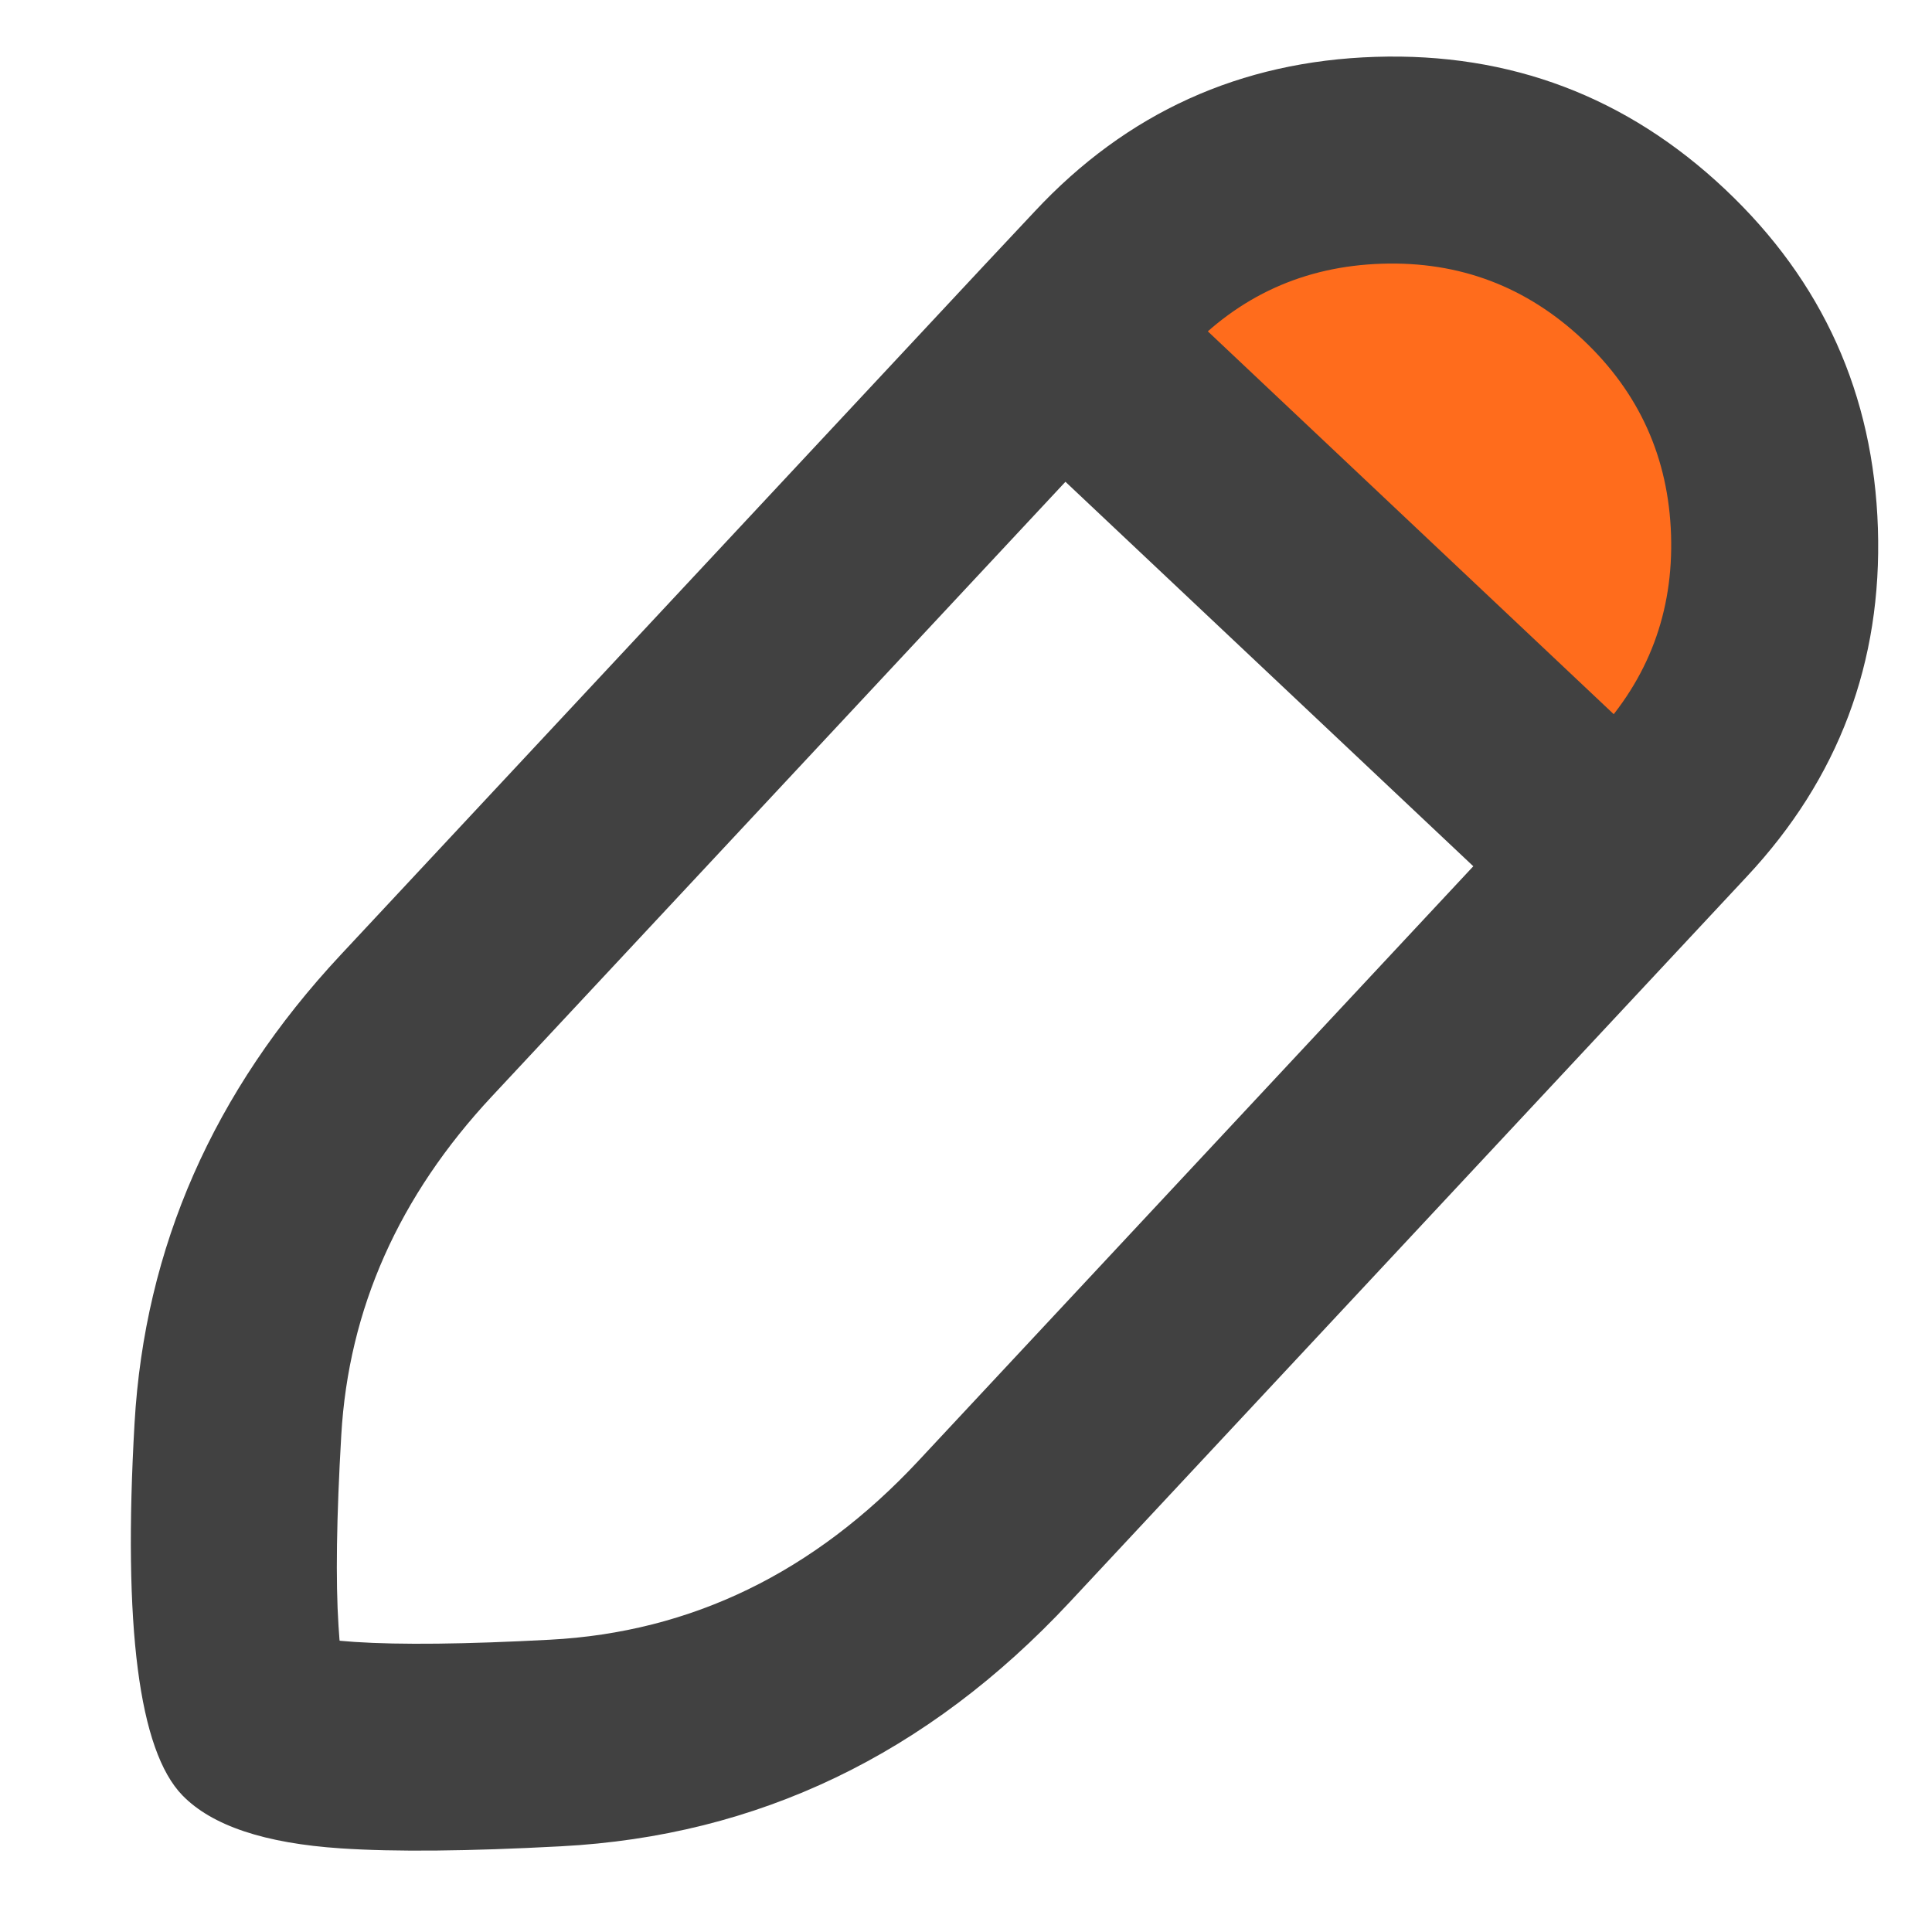
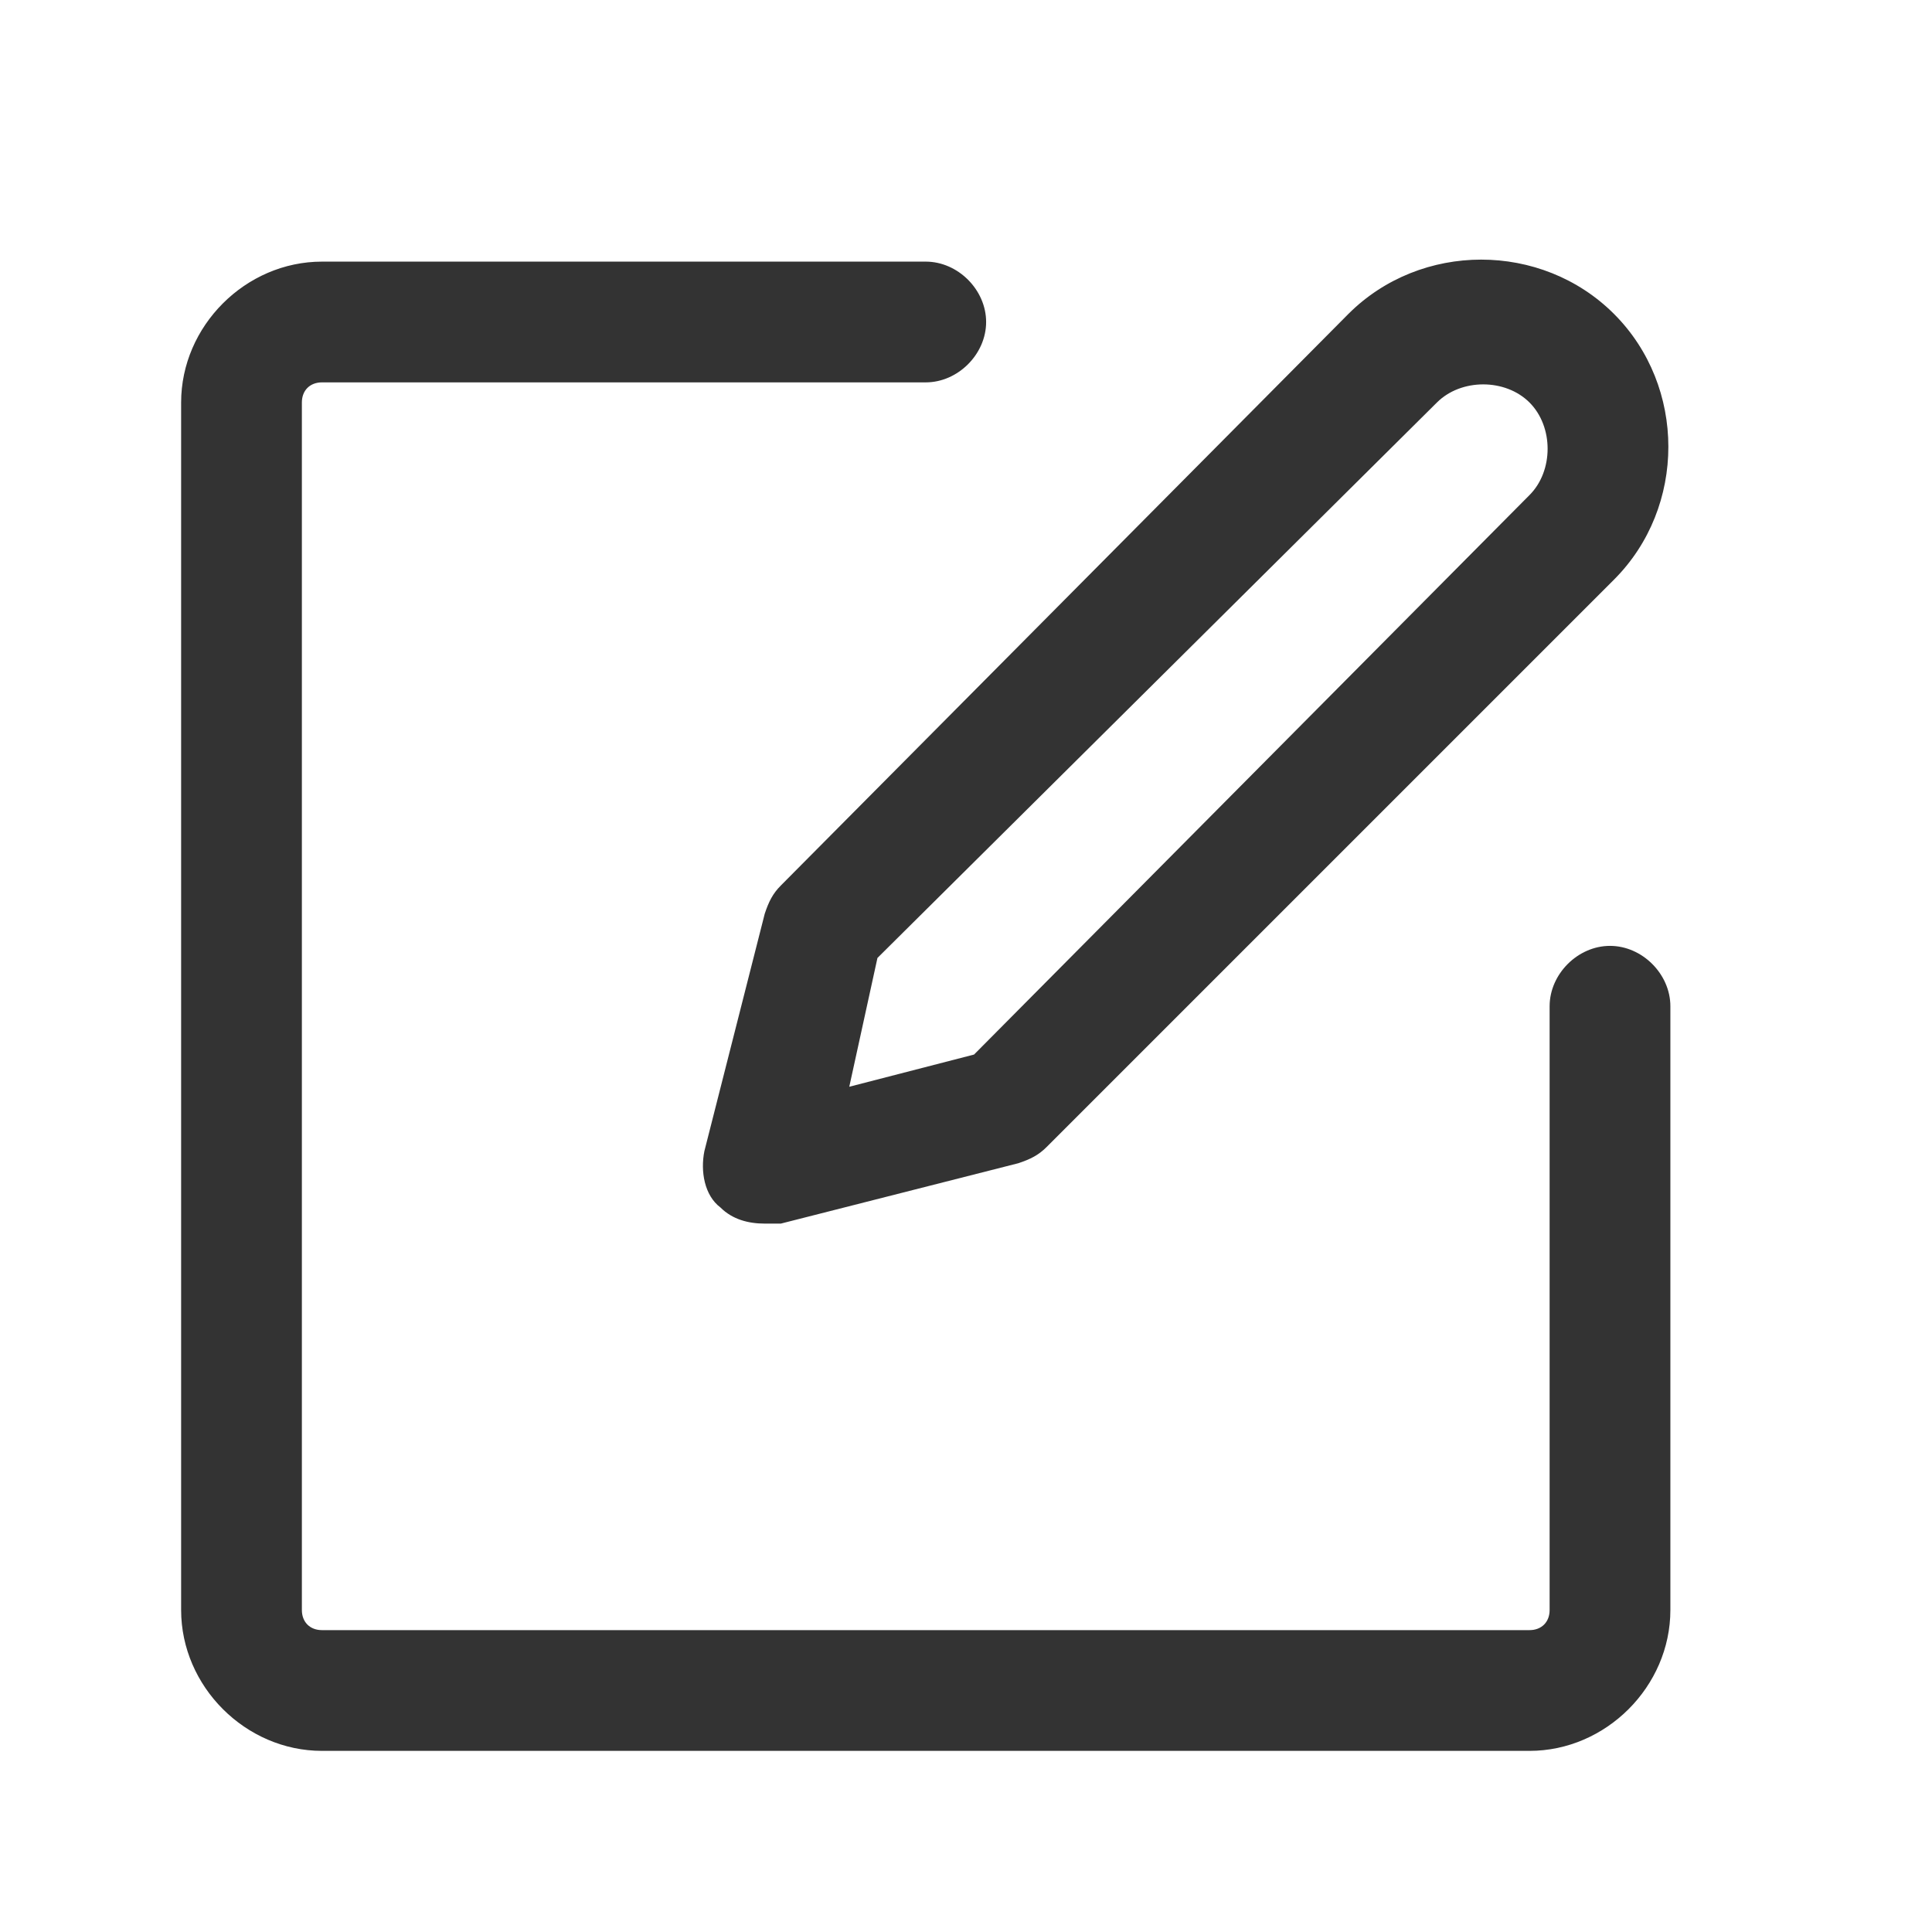
- <svg xmlns="http://www.w3.org/2000/svg" t="1645017302854" class="icon" viewBox="0 0 1024 1024" version="1.1" p-id="2946" width="200" height="200">
-   <defs>
-     <style type="text/css" />
-   </defs>
-   <path d="M573.806 183.954l175.25 185.929A119.735 119.735 0 0 0 936.229 221.842l-41.691-63.269-19.529-13.385a219.429 219.429 0 0 0-254.025 4.096l-47.177 34.67z" fill="#FF6C1C" p-id="2947" />
-   <path d="M820.663 496.64L672.549 357.01 524.581 217.527l75.337-79.872 147.968 139.557 147.968 139.557-75.264 79.799z m-2.56-77.385l27.721-29.623q41.838-44.837 39.863-106.13-1.975-61.294-46.592-103.351-44.91-42.35-106.642-40.375-61.733 1.975-103.863 47.104l-26.258 28.16-341.577 366.007Q186.661 660.407 180.882 760.686q-3.803 65.39-1.463 101.083 0.878 14.848 2.633 22.382l0.146 0.731q-2.194-4.974-6.875-9.728-5.12-5.266-10.533-7.753h0.439q7.607 1.829 22.674 2.853 36.352 2.414 103.57-1.17 112.347-5.925 195.291-94.793l331.337-355.035z m80.238 74.825l-331.337 355.035q-113.152 121.271-269.751 129.463-73.728 3.95-116.59 1.097-60.562-4.023-83.968-28.087-34.67-35.621-25.381-197.266 8.046-139.776 109.202-248.174l341.577-366.007 26.331-28.087Q621.641 33.573 728.942 30.135q107.301-3.438 185.417 70.217 77.531 73.143 80.969 179.639 3.438 106.569-69.339 184.466l-27.648 29.623z" fill="#414141" p-id="2948" />
+ <svg xmlns="http://www.w3.org/2000/svg" class="icon" width="200px" height="200.00px" viewBox="0 0 1024 1024" version="1.1">
+   <path fill="#333333" d="M853.333 501.333c-17.067 0-32 14.933-32 32v320c0 6.4-4.267 10.667-10.667 10.667H170.667c-6.4 0-10.667-4.267-10.667-10.667V213.333c0-6.4 4.267-10.667 10.667-10.667h320c17.067 0 32-14.933 32-32s-14.933-32-32-32H170.667c-40.533 0-74.667 34.133-74.667 74.667v640c0 40.533 34.133 74.667 74.667 74.667h640c40.533 0 74.667-34.133 74.667-74.667V533.333c0-17.067-14.933-32-32-32zM405.333 484.267l-32 125.867c-2.133 10.667 0 23.467 8.533 29.867 6.4 6.4 14.933 8.533 23.467 8.533h8.533l125.867-32c6.4-2.133 10.667-4.267 14.933-8.533l300.8-300.8c38.4-38.4 38.4-102.4 0-140.8-38.4-38.4-102.4-38.4-140.8 0L413.867 469.333c-4.267 4.267-6.4 8.533-8.533 14.933z m59.733 23.467L761.6 213.333c12.8-12.8 36.267-12.8 49.067 0 12.8 12.8 12.8 36.267 0 49.067L516.267 558.933l-66.133 17.067 14.933-68.267z" />
</svg>
